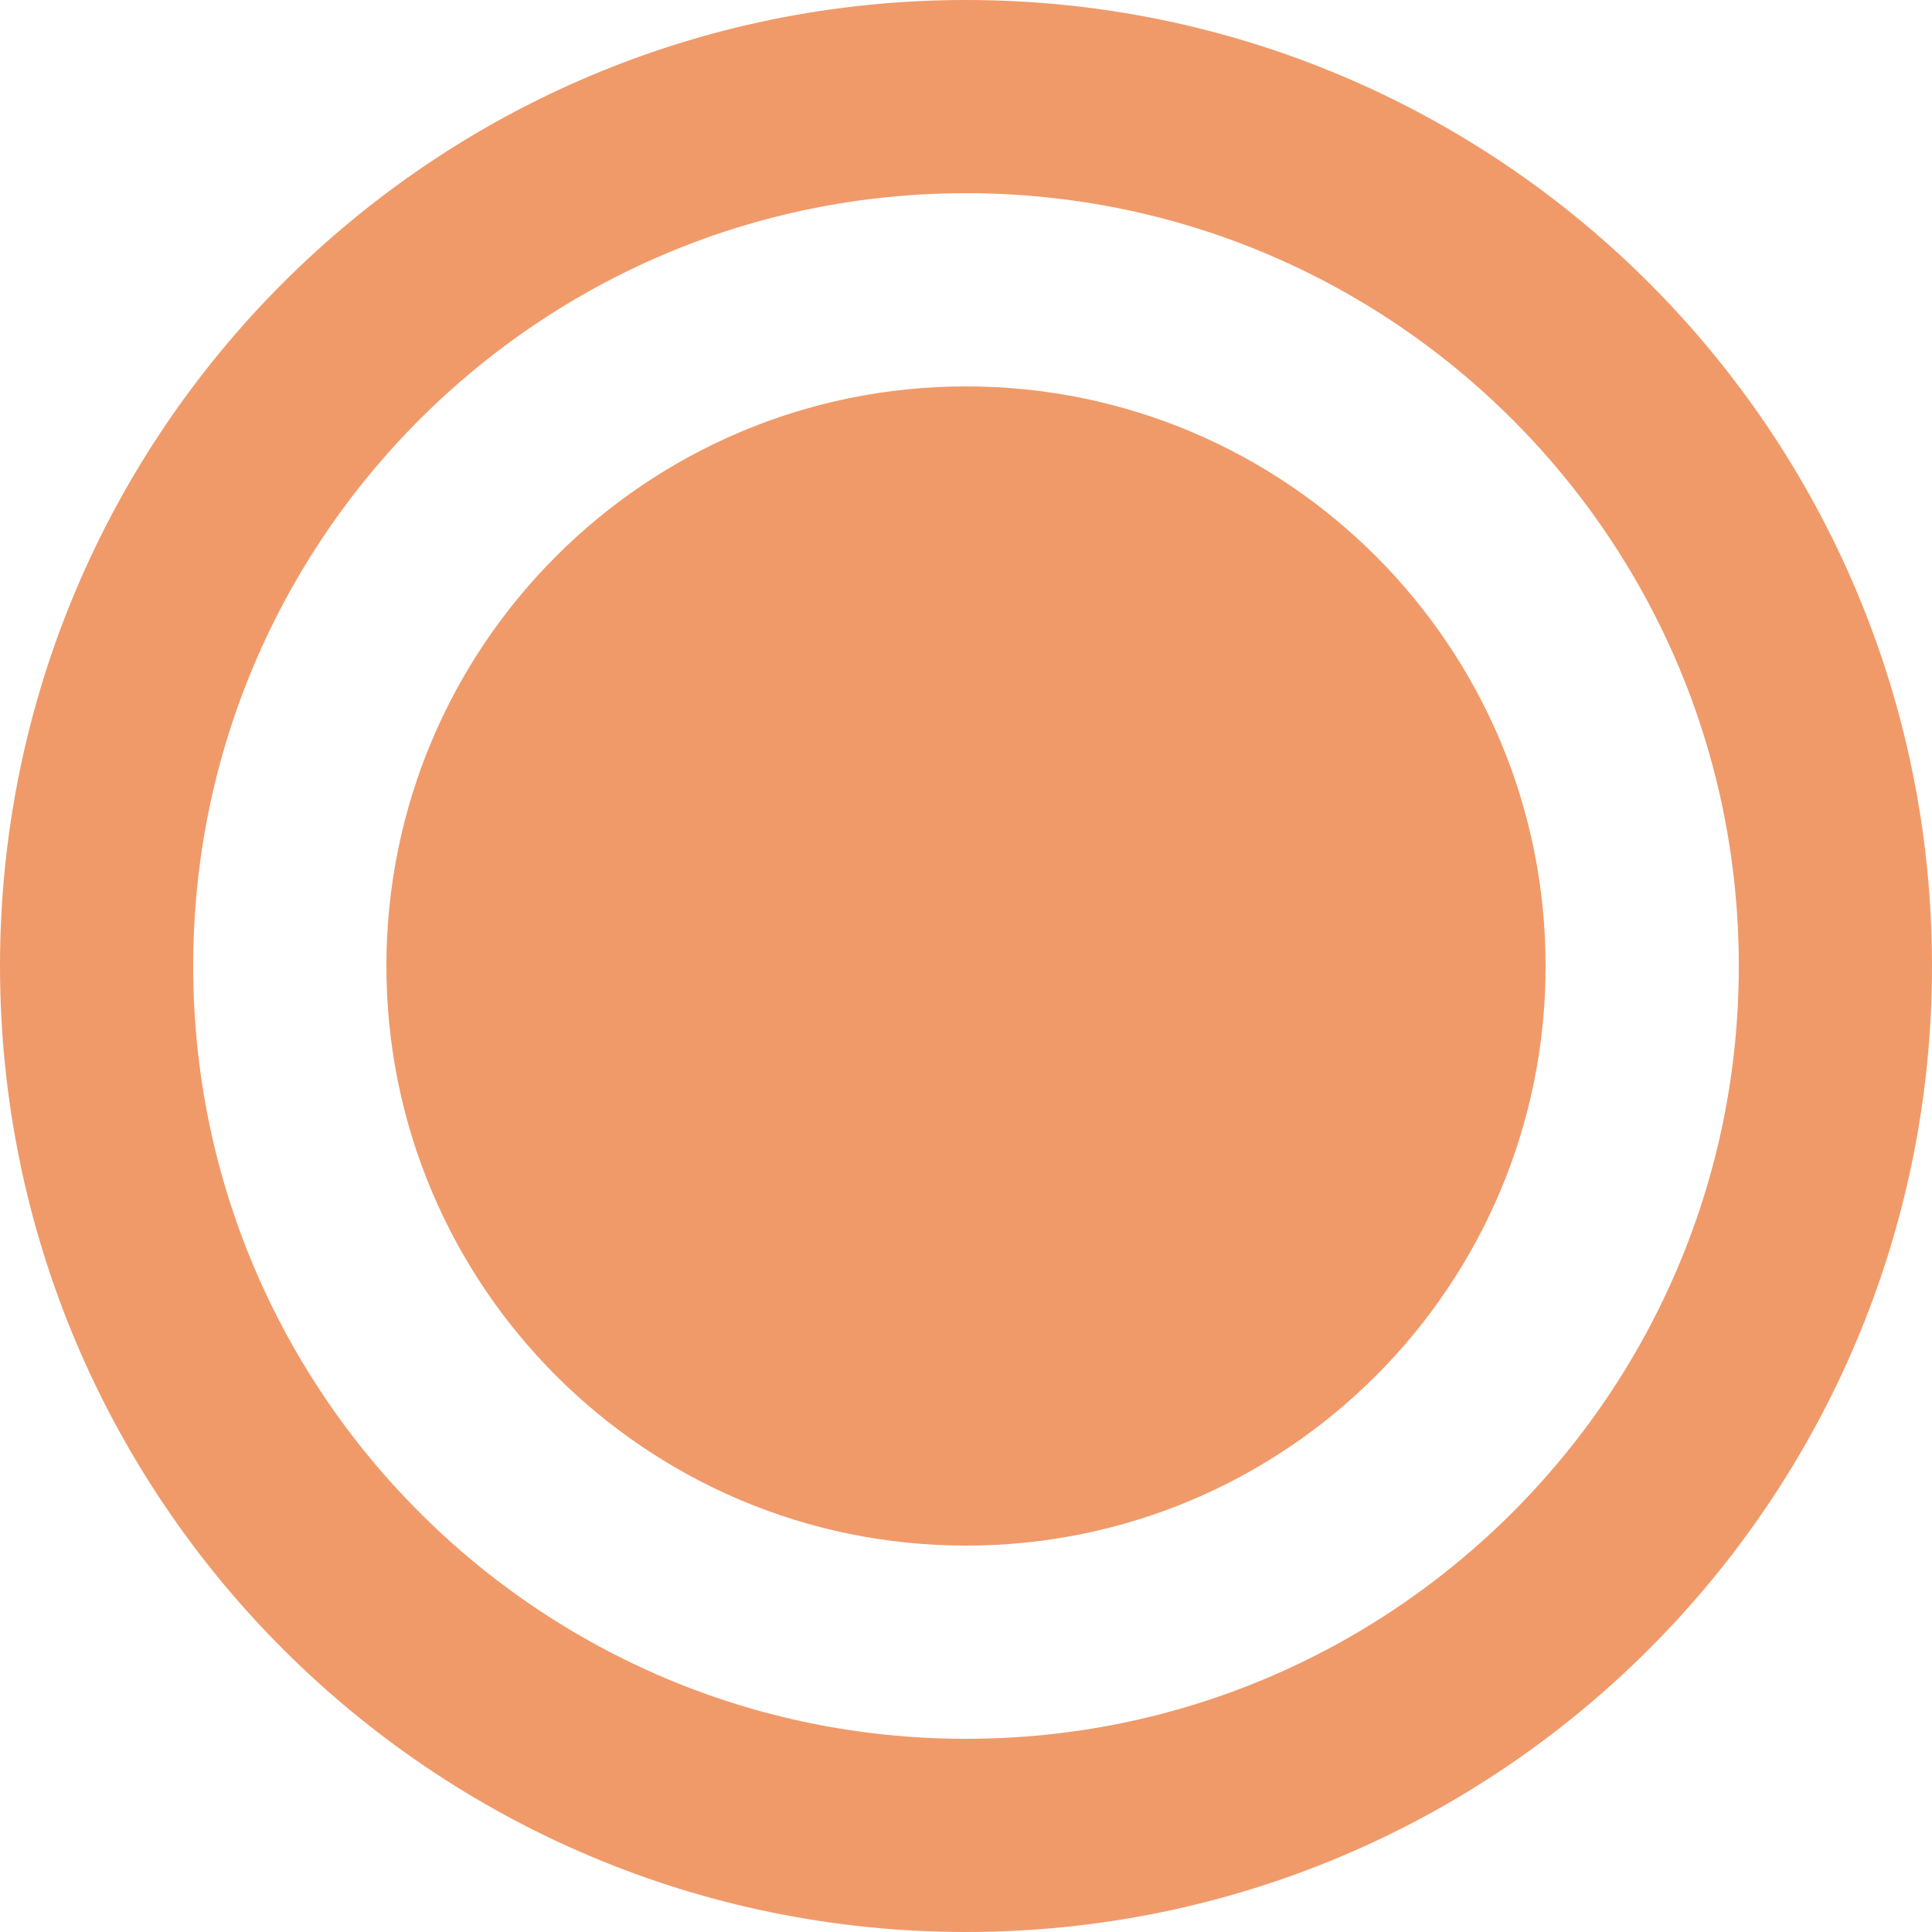
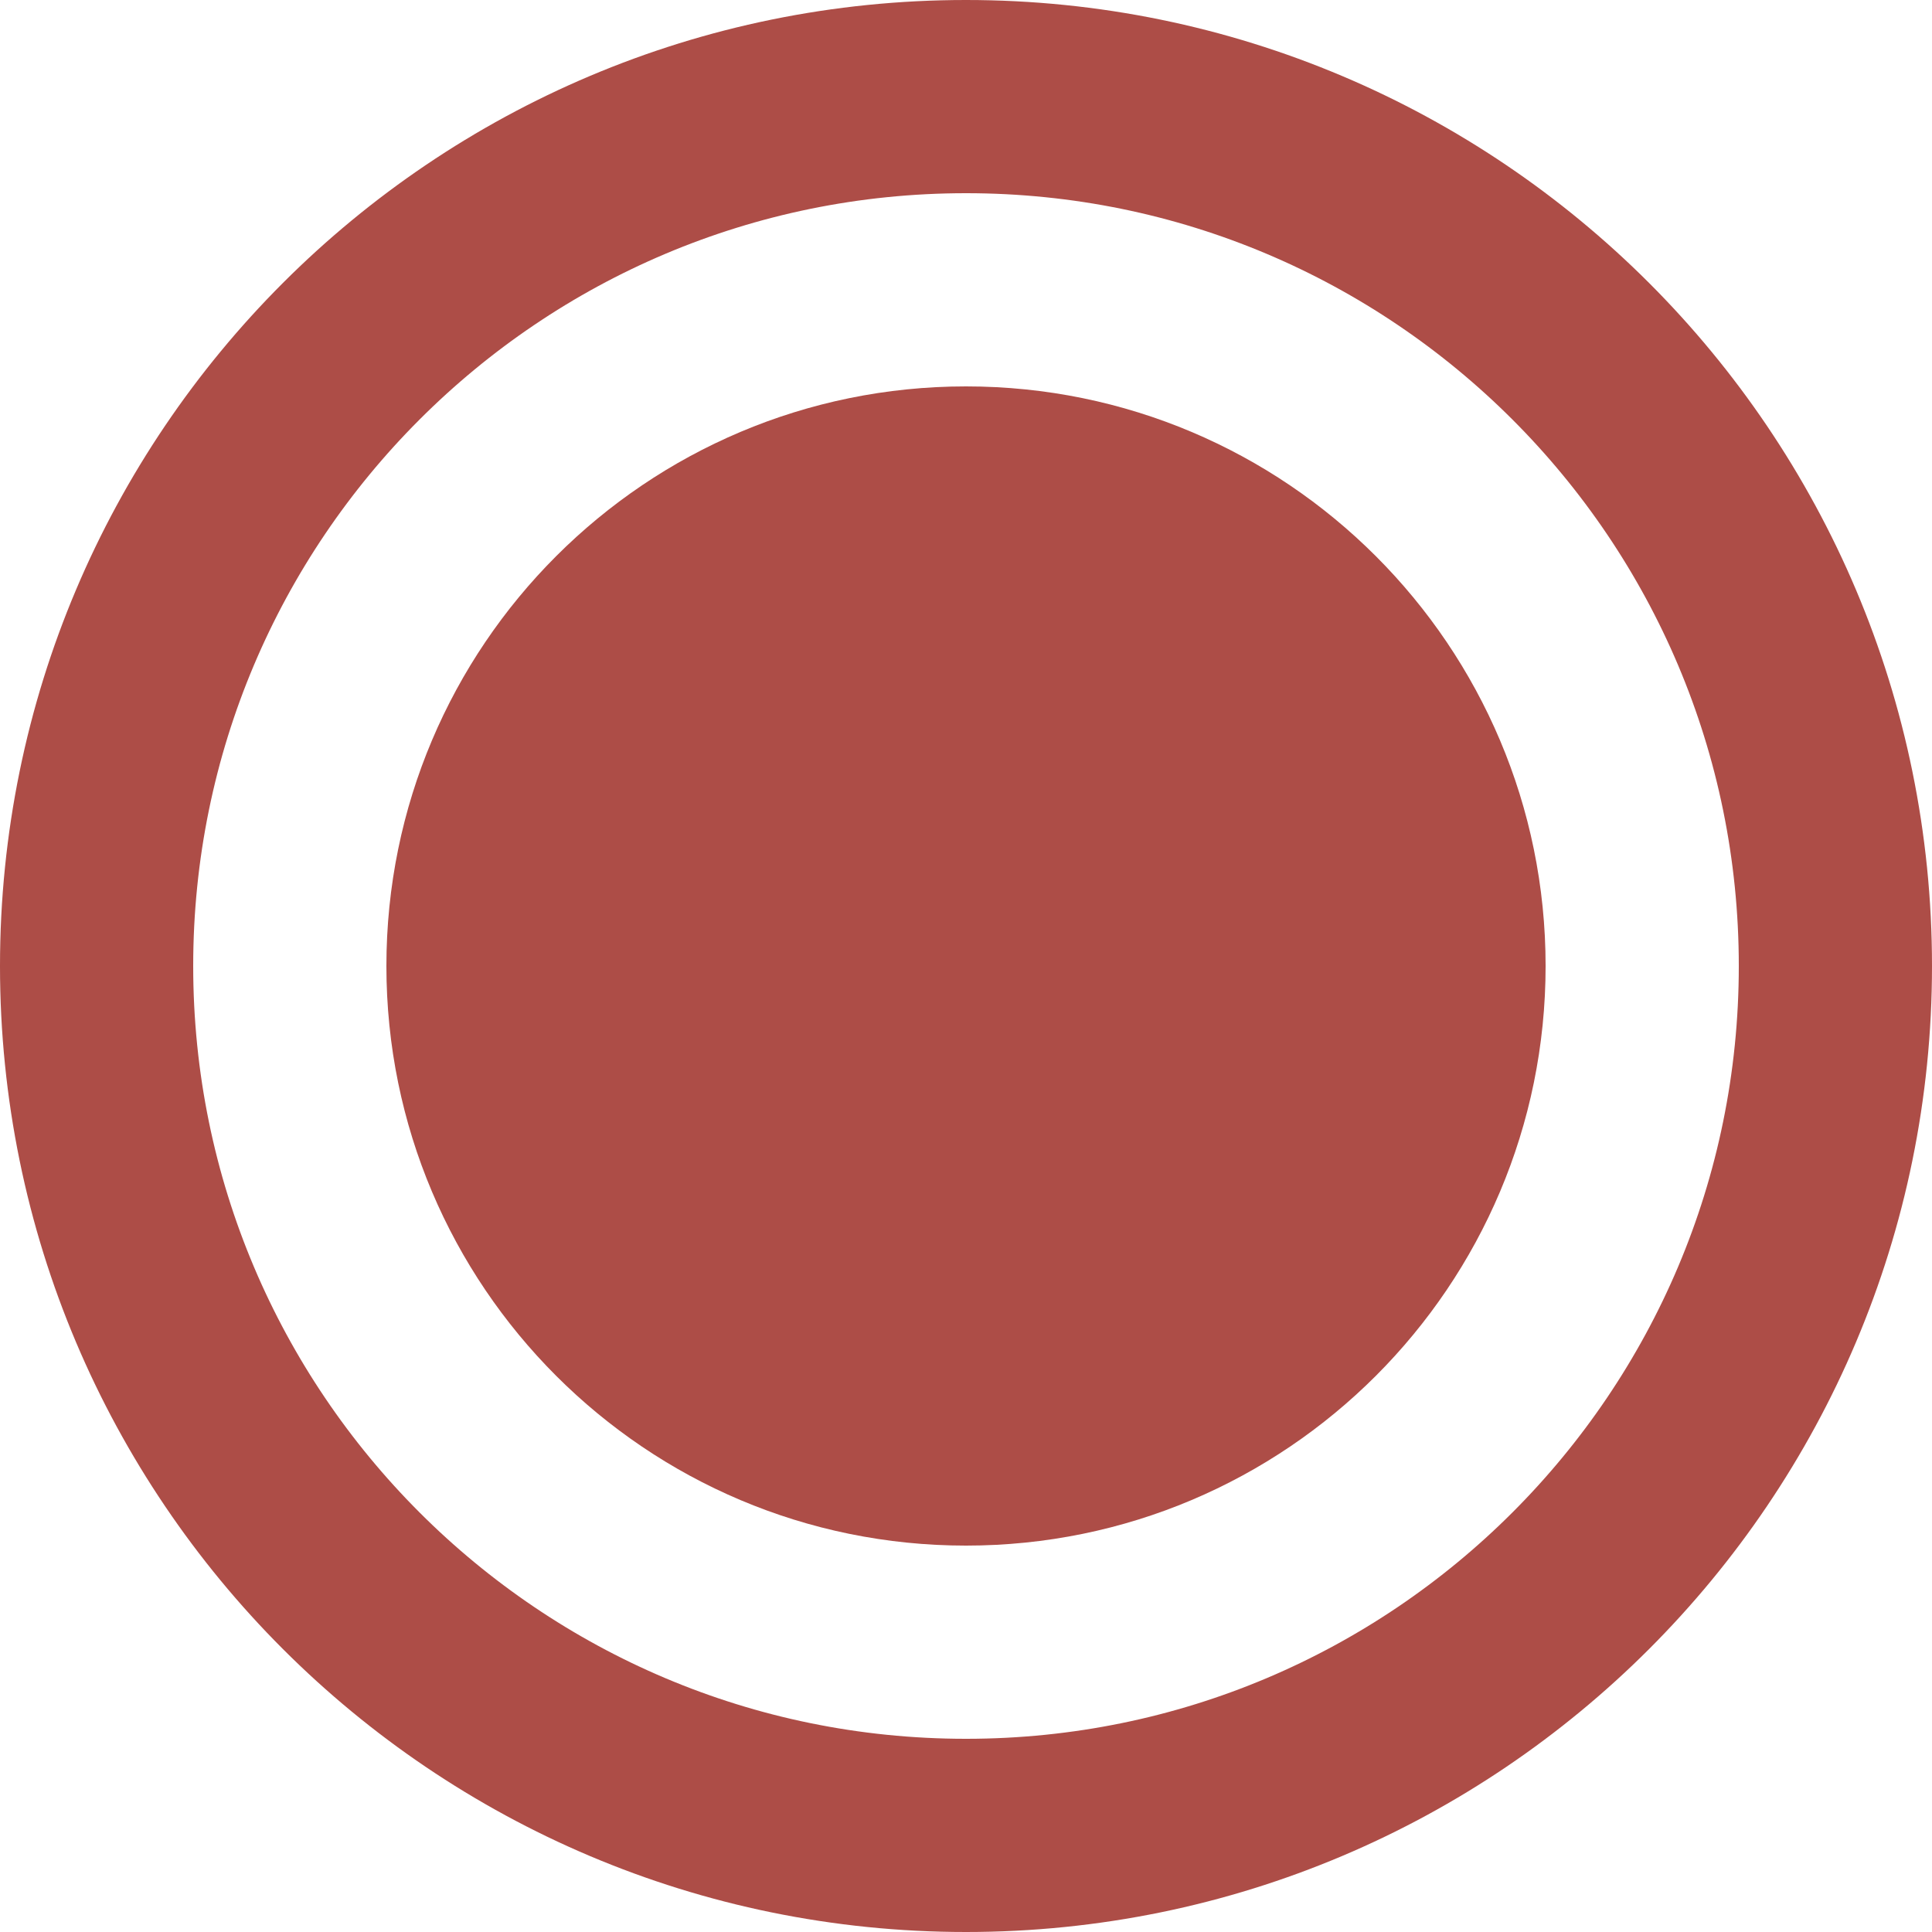
<svg xmlns="http://www.w3.org/2000/svg" width="20" height="20" viewBox="0 0 20 20" fill="none">
-   <circle cx="10" cy="10" r="9" stroke="#F09A6A" stroke-width="2" />
-   <circle cx="10" cy="10" r="6" fill="#F09A6A" />
+   <circle cx="10" cy="10" r="9" stroke="#AD4D47" stroke-width="2" />
+   <circle cx="10" cy="10" r="6" fill="#AD4D47" />
</svg>
